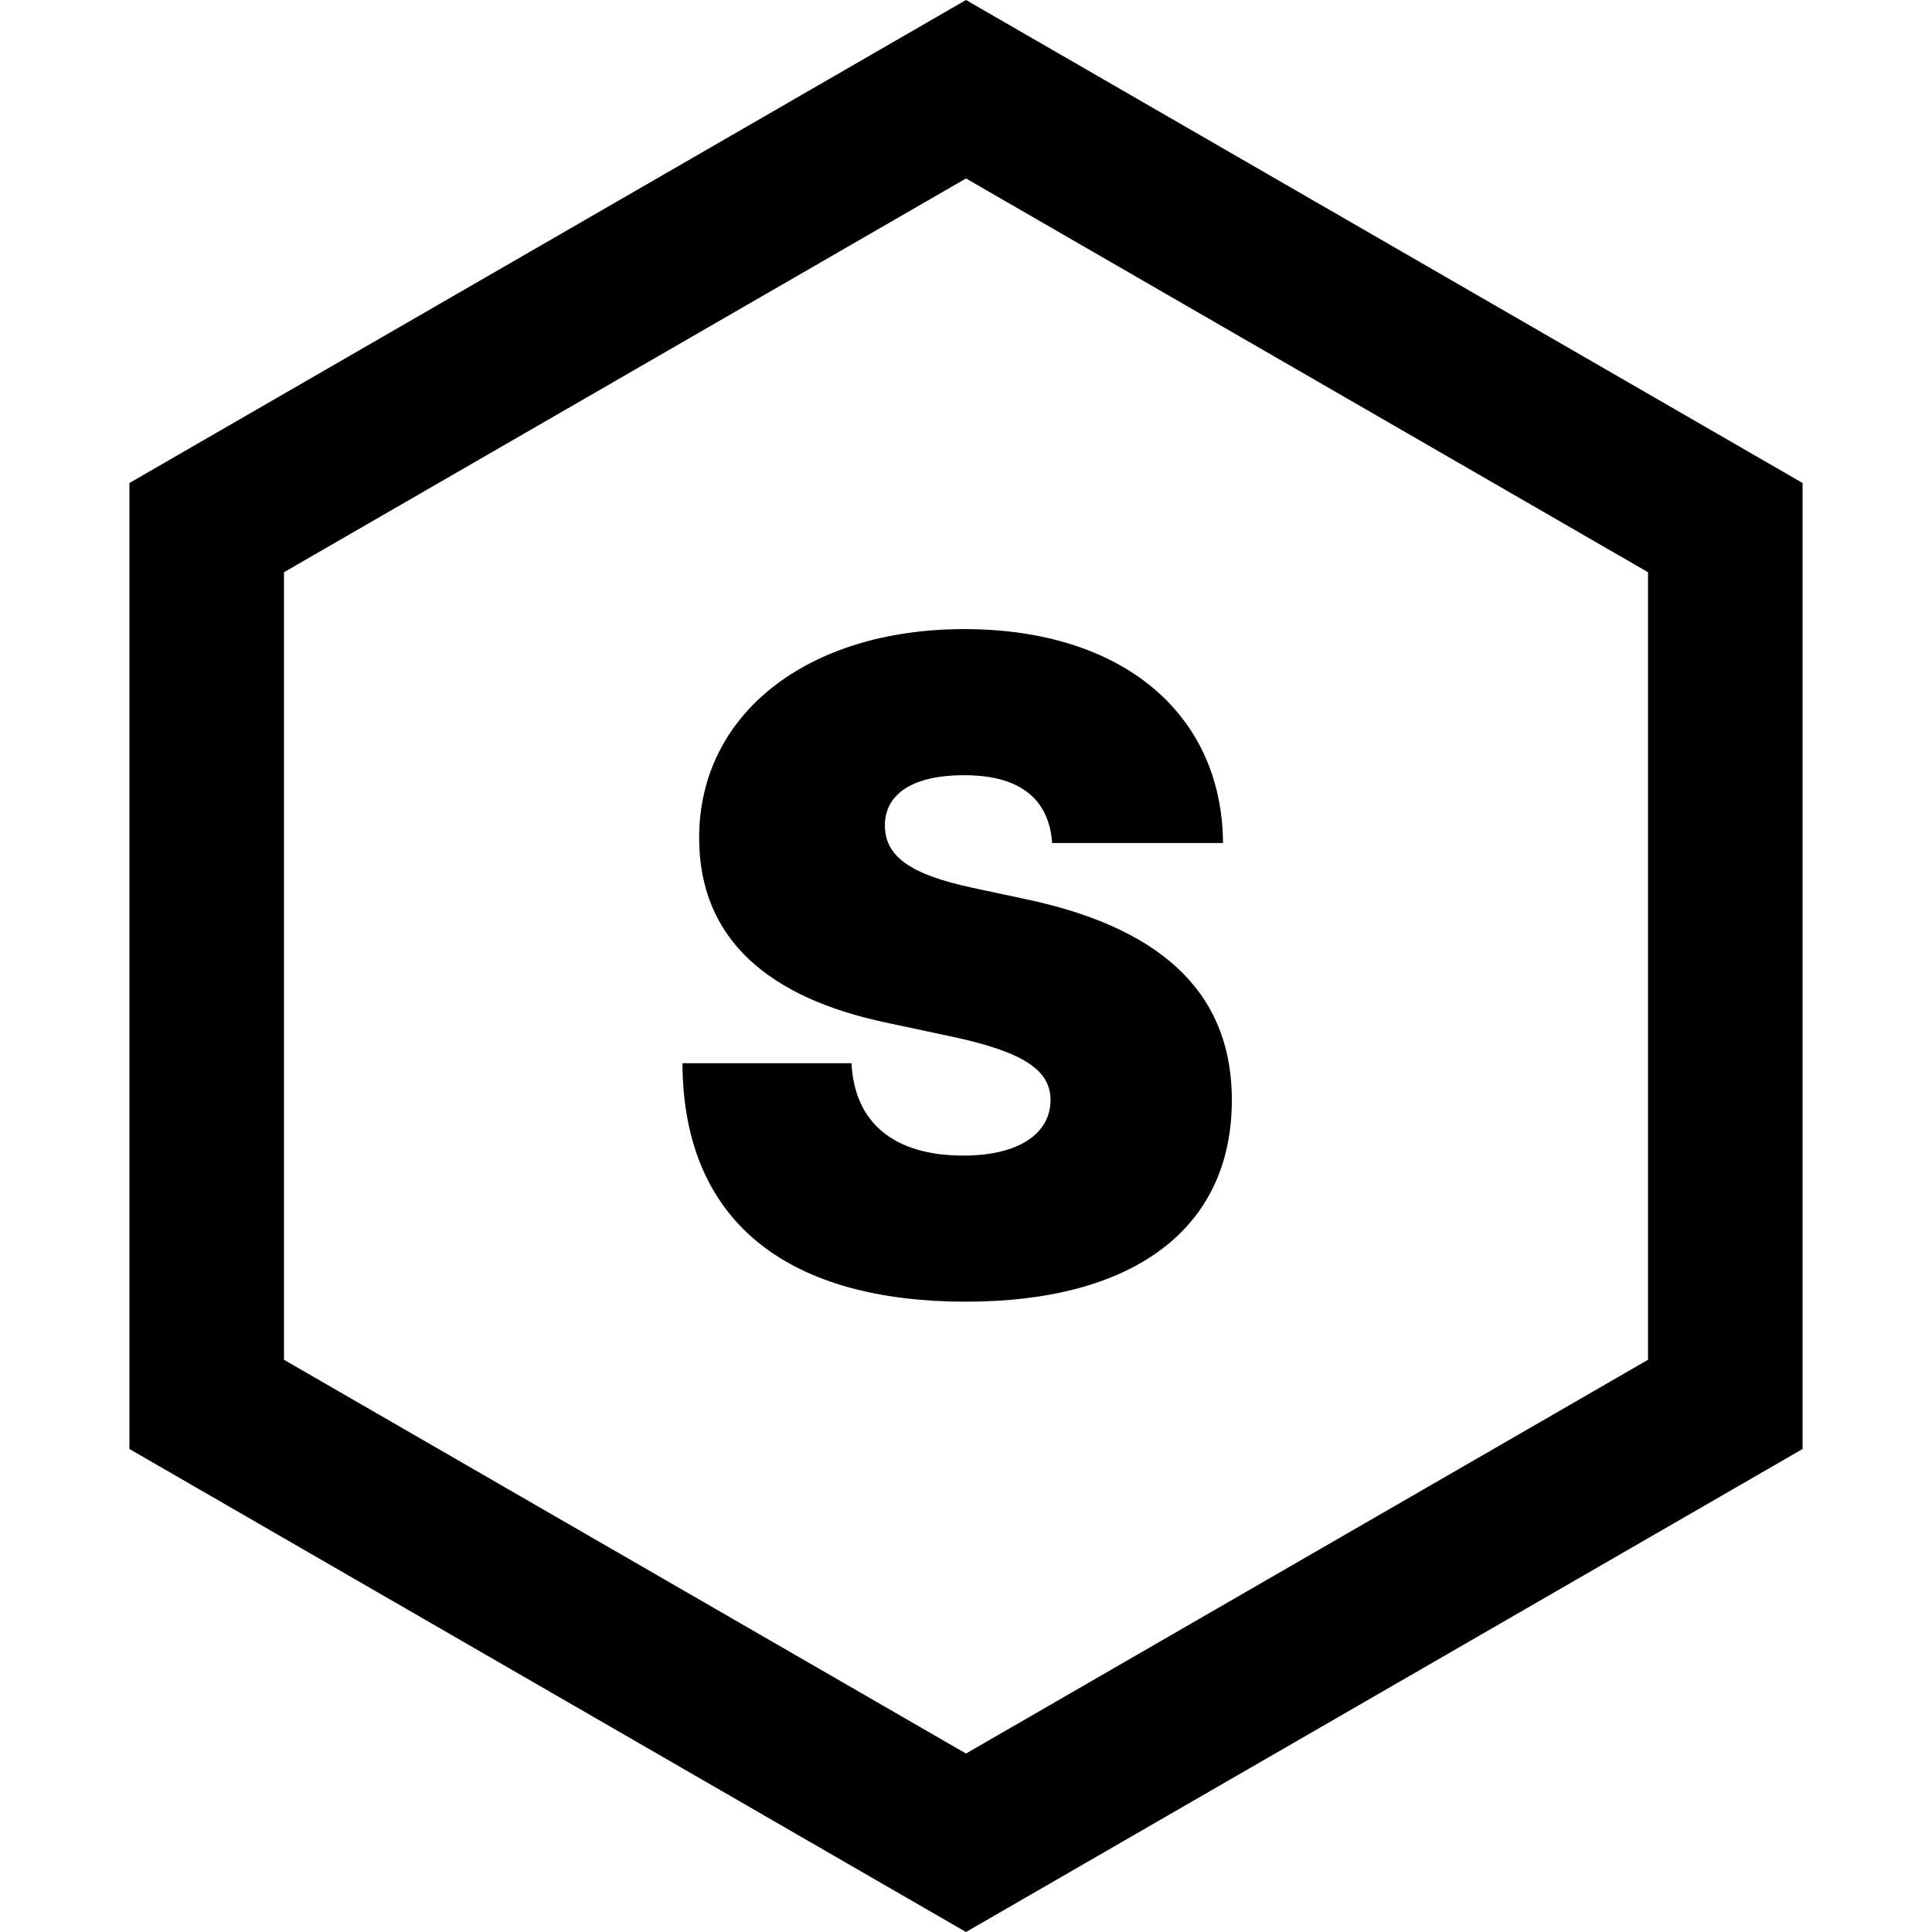
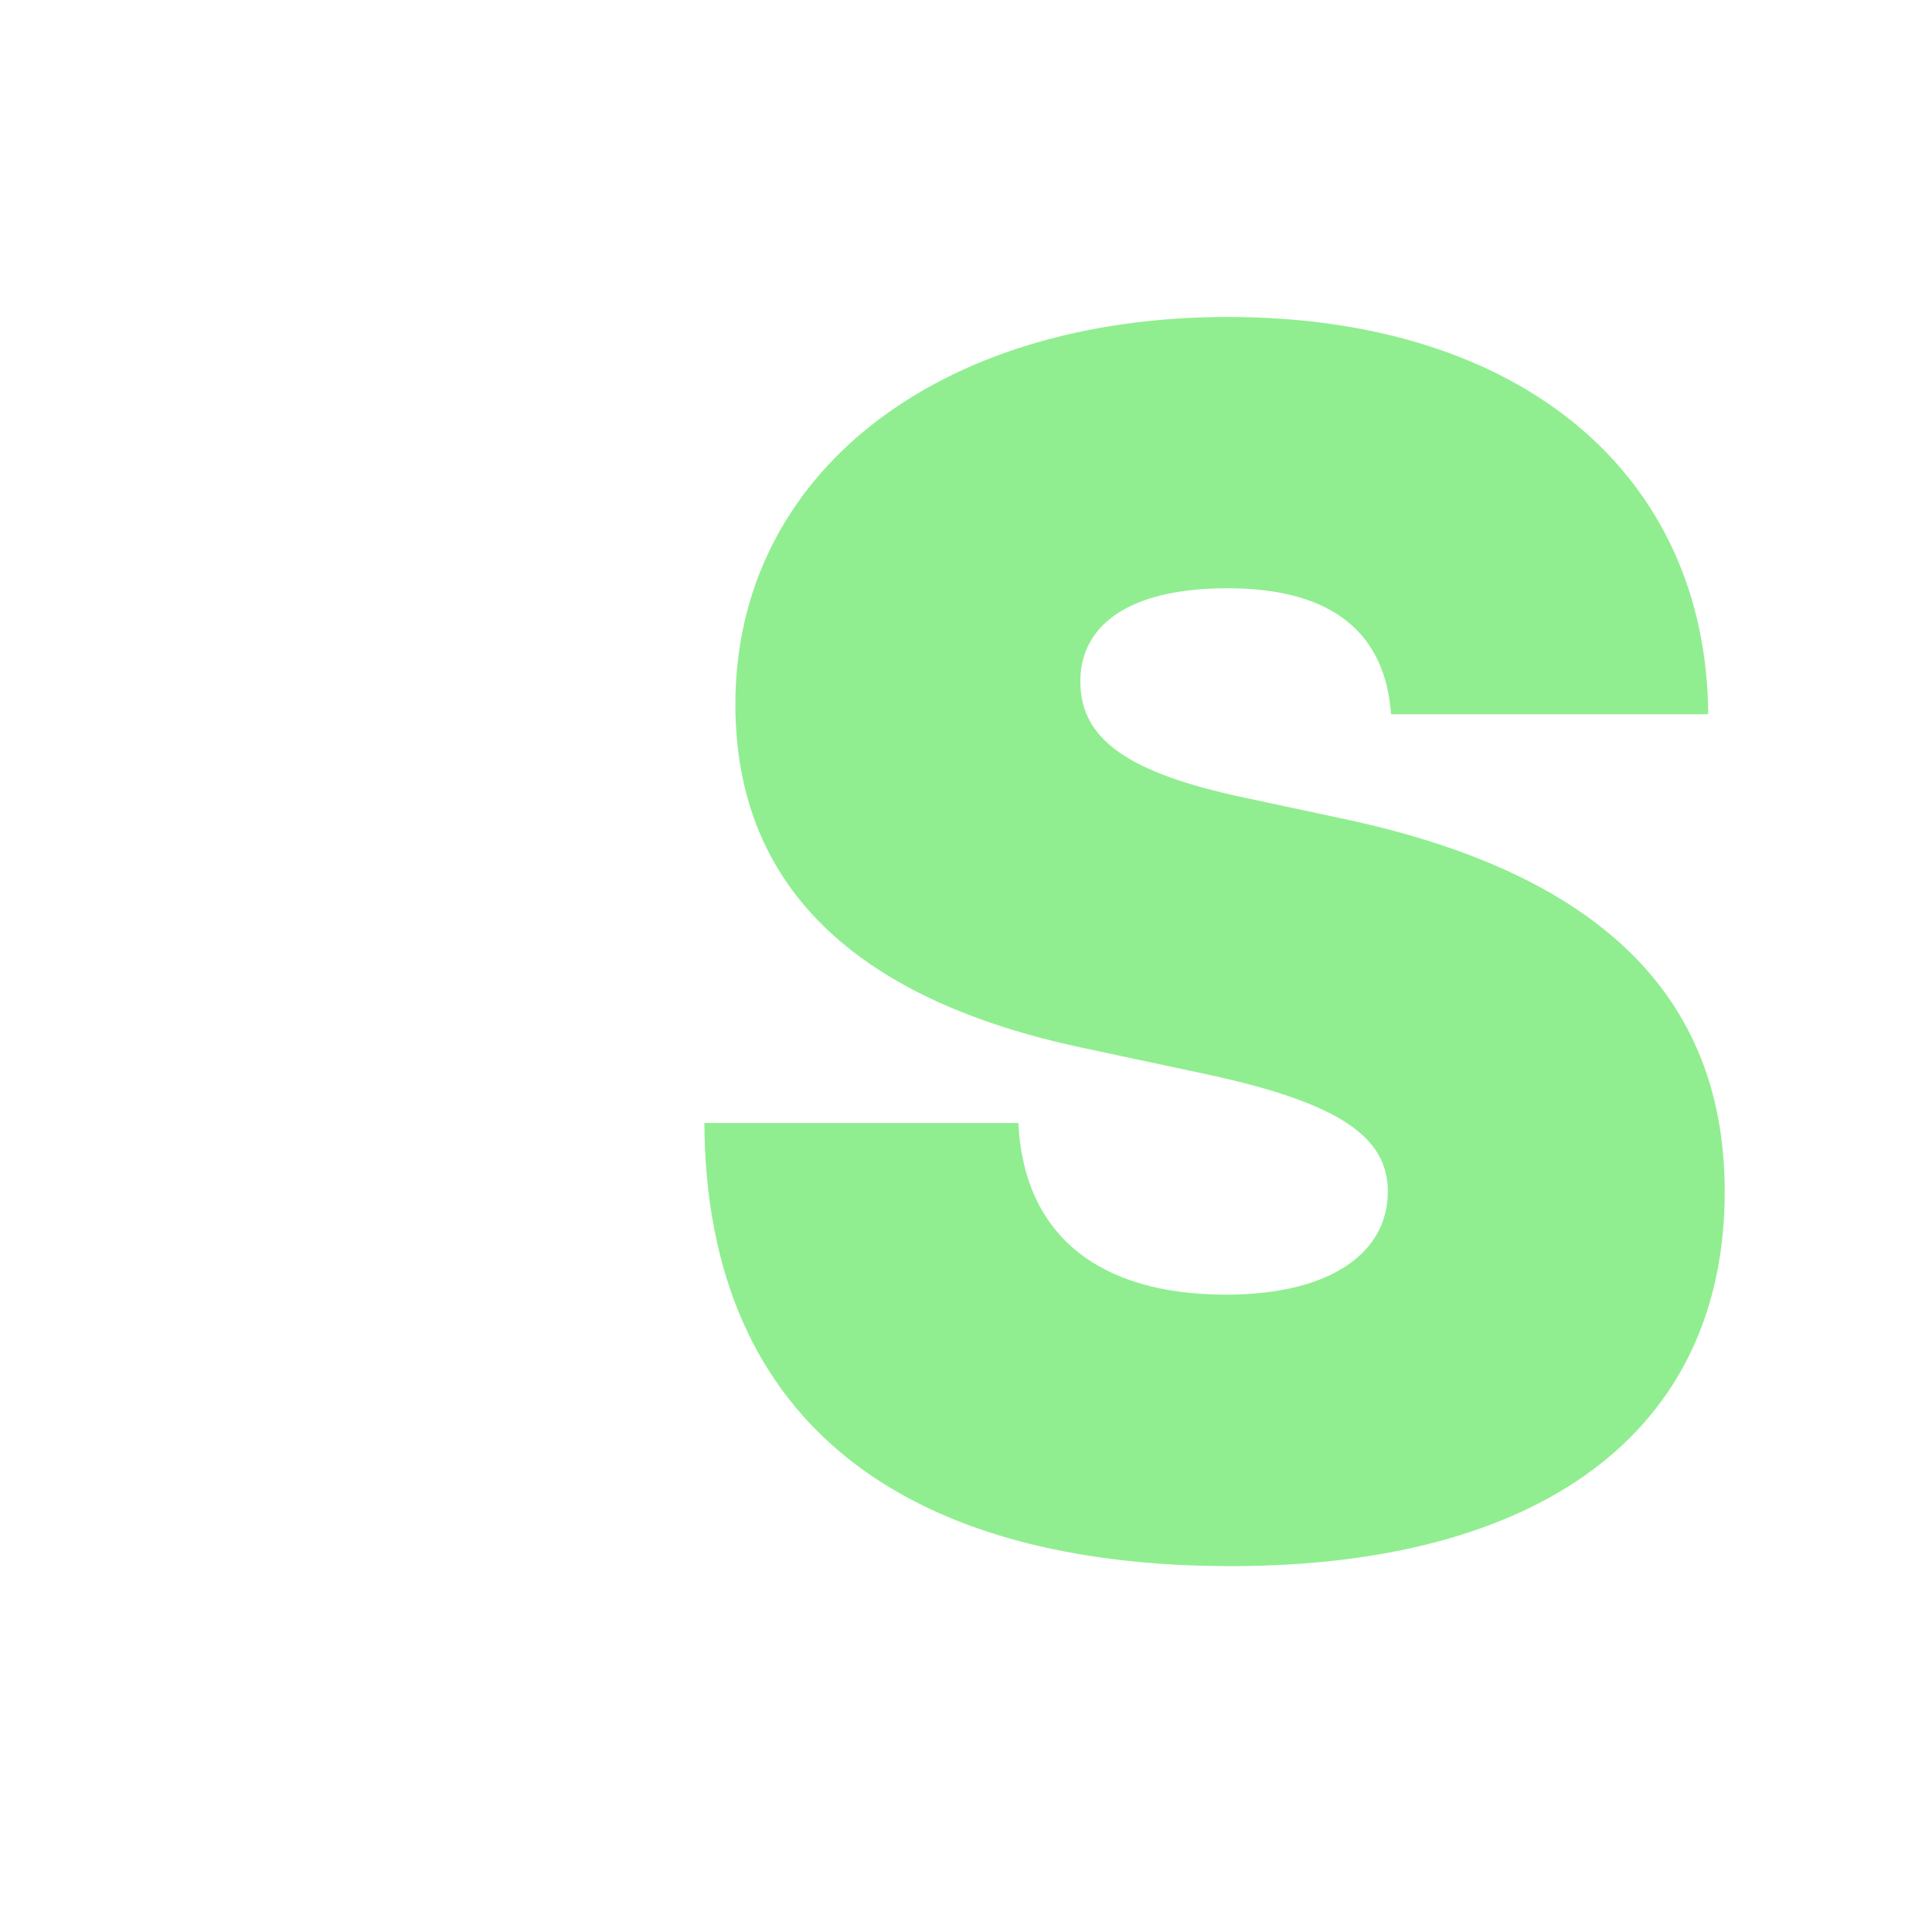
<svg xmlns="http://www.w3.org/2000/svg" width="150" height="150" viewBox="0 0 150 150" fill="none">
  <g id="logo">
-     <path id="outline" d="M16.048 40.964L75 6.928L133.952 40.964V109.036L75 143.072L16.048 109.036V40.964Z" stroke="black" stroke-width="12" />
-     <text id="name" fill="black" xml:space="preserve" style="white-space: pre" font-family="Inter" font-size="70" font-weight="900" letter-spacing="0em">
-       <tspan x="51" y="100.455">S</tspan>
+     <text id="name" fill="lightgreen" xml:space="preserve" style="white-space: pre" font-family="Inter" font-size="130" font-weight="900" letter-spacing="0em">
+       <tspan x="51" y="120.455">S</tspan>
    </text>
  </g>
</svg>
